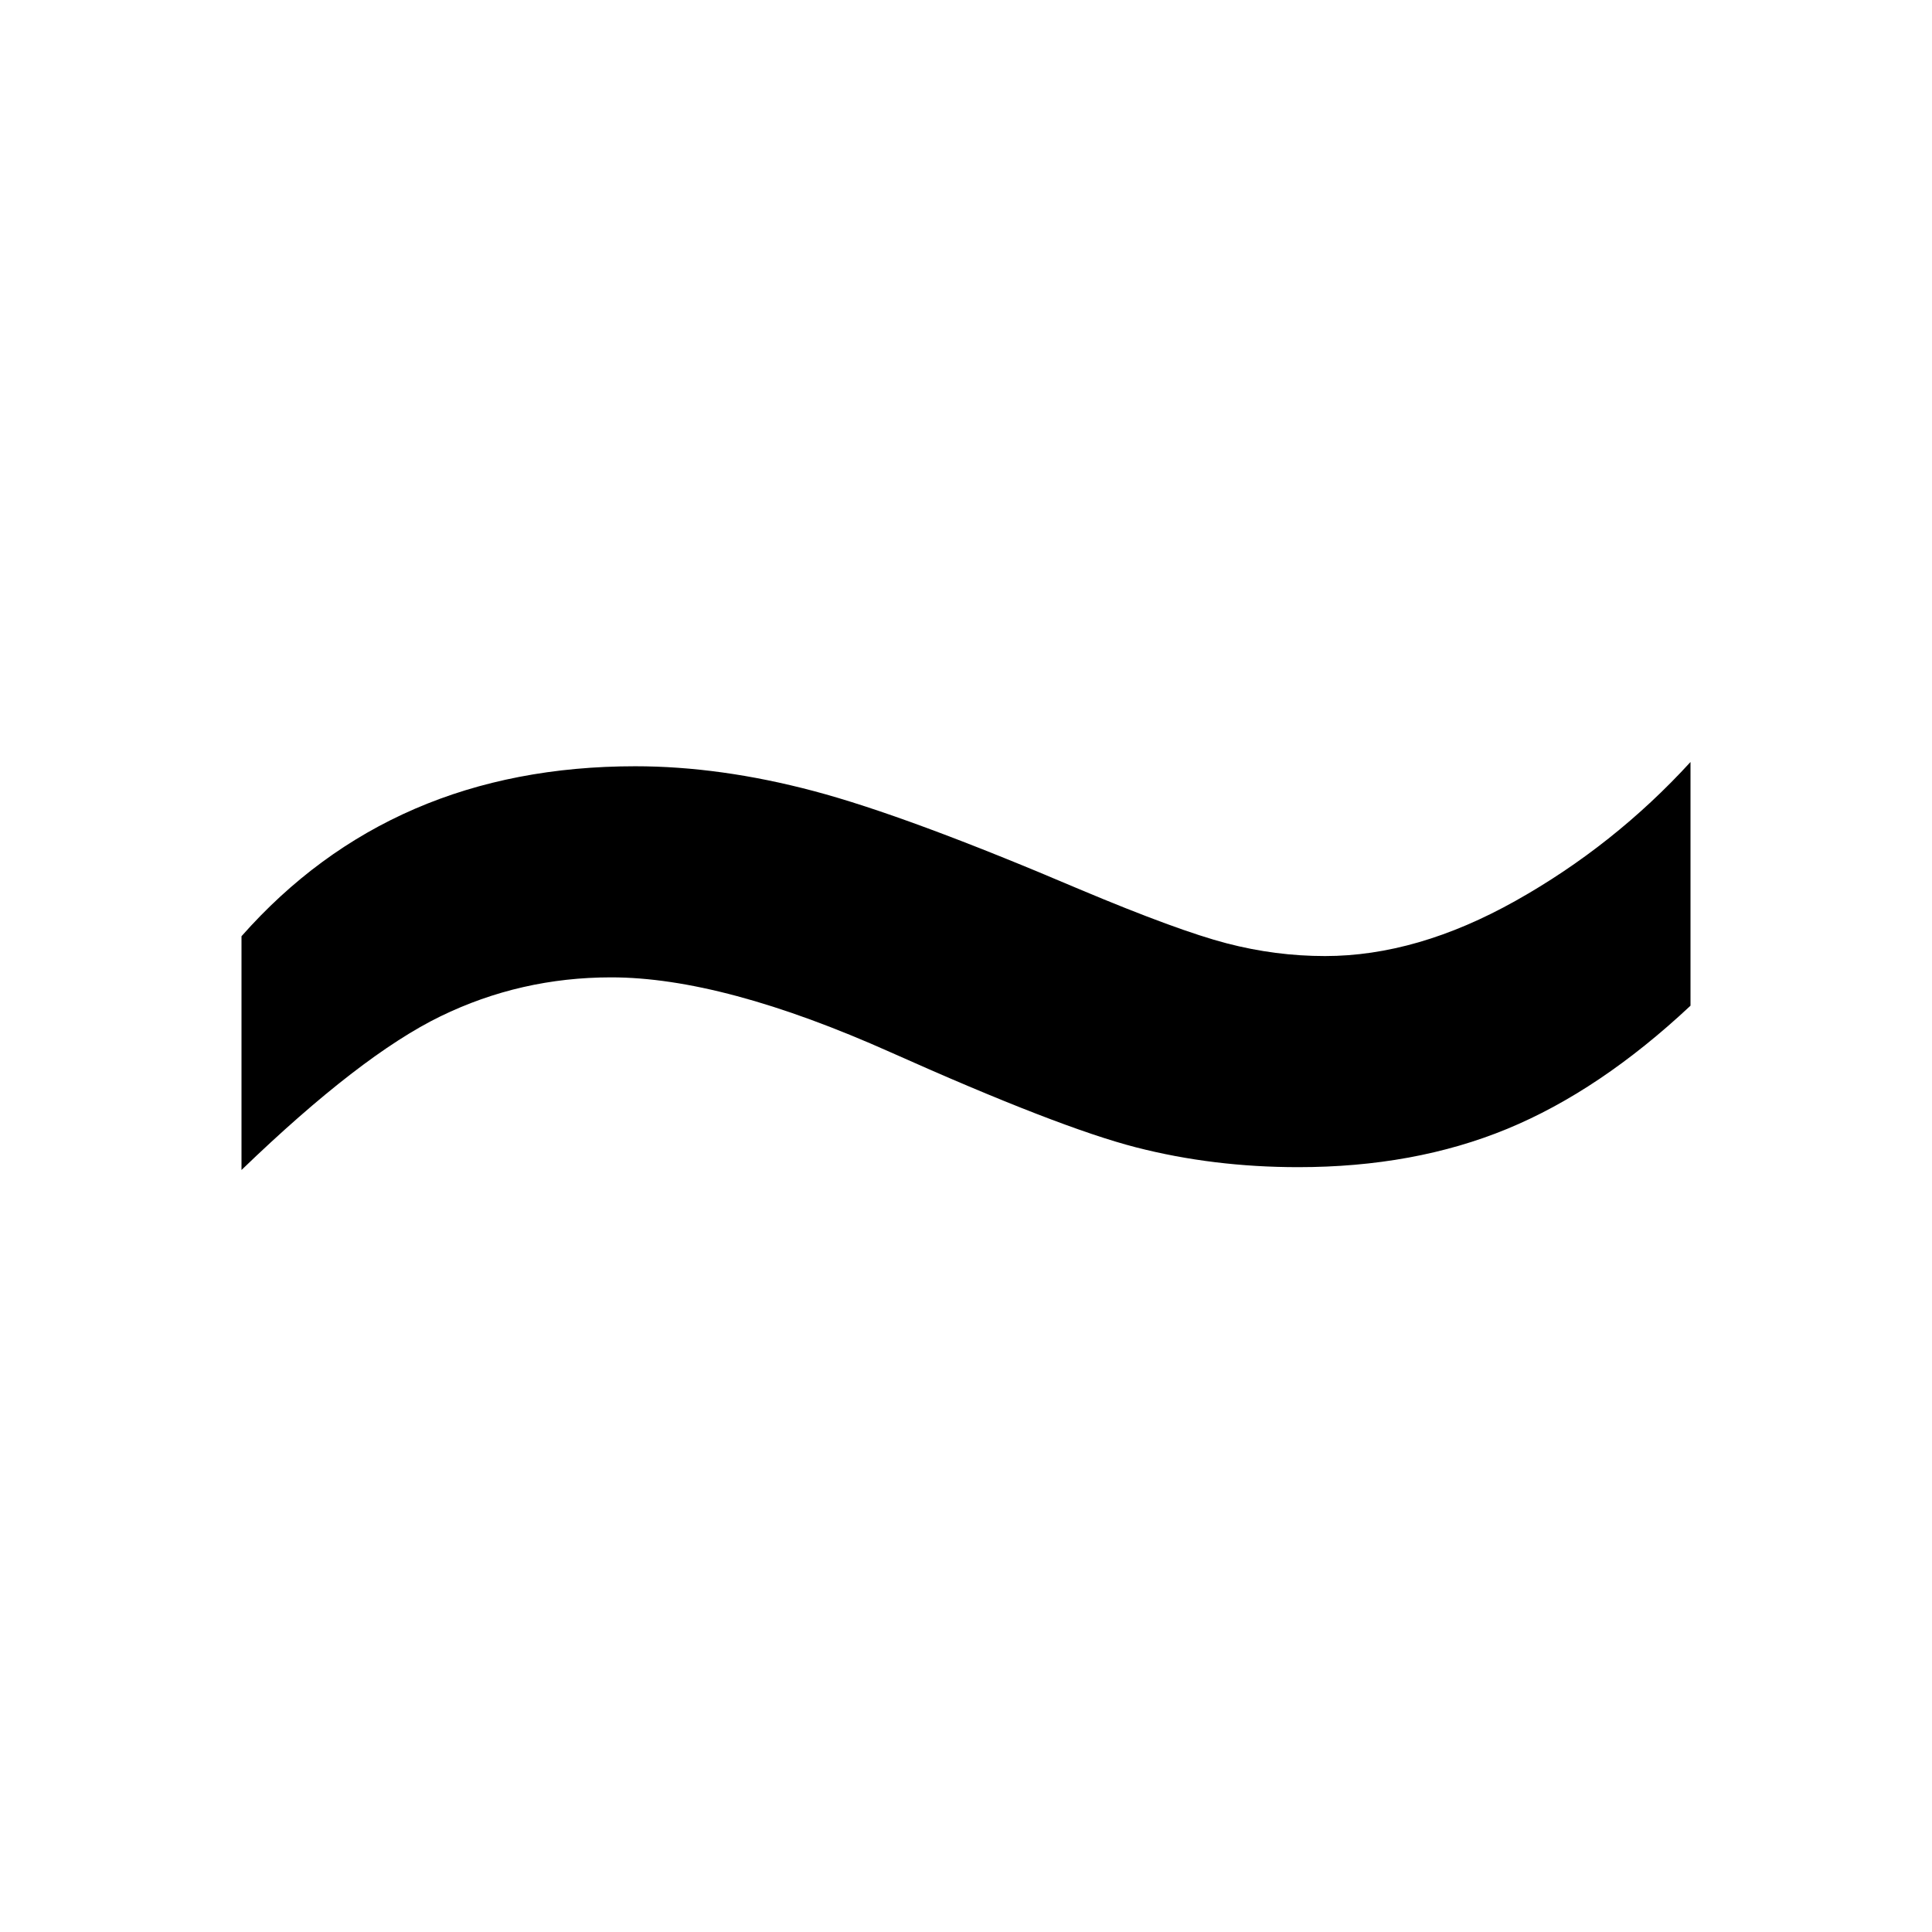
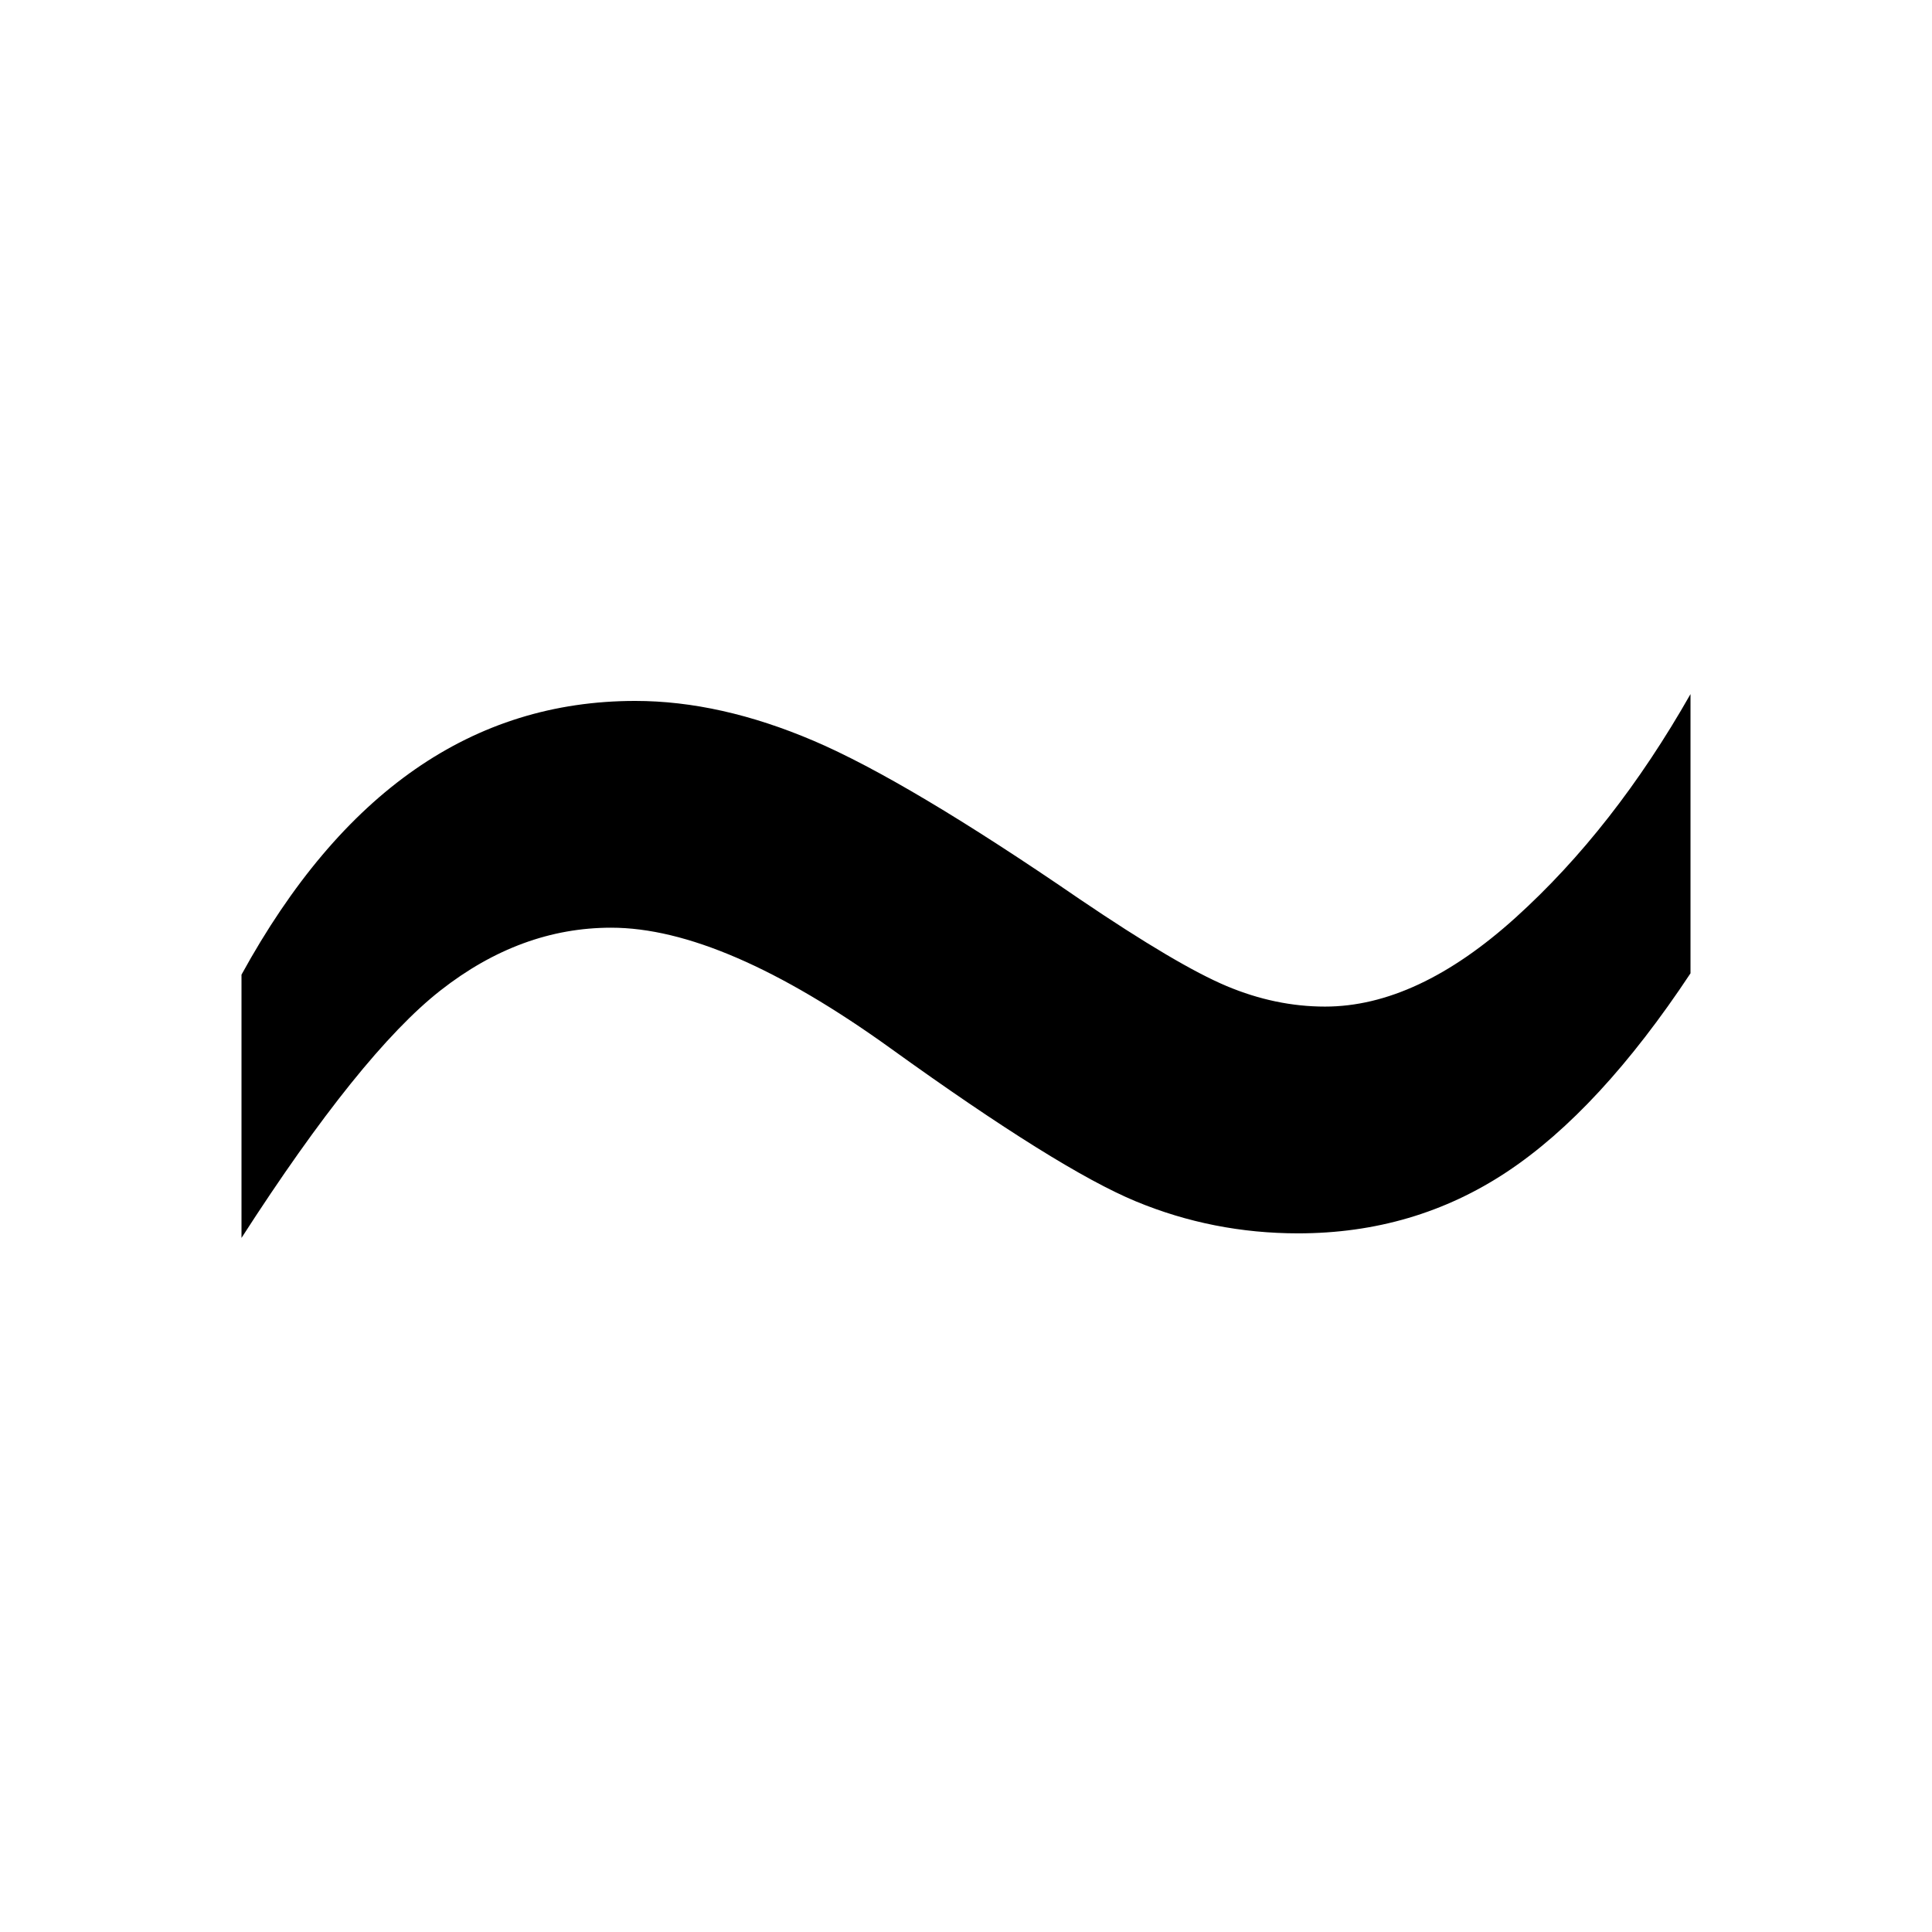
<svg xmlns="http://www.w3.org/2000/svg" width="100%" height="100%" viewBox="0 0 512 512" version="1.1" xml:space="preserve" style="fill-rule:evenodd;clip-rule:evenodd;stroke-linejoin:round;stroke-miterlimit:2;">
  <g id="Artboard1">
-     <path d="M64,310.06l0,-61.95c26.526,-30.029 61.31,-45.044 104.352,-45.044c15.015,-0 30.78,2.19 47.296,6.569c16.516,4.379 40.039,13.075 70.569,26.088c17.267,7.257 30.217,12.012 38.85,14.264c8.634,2.252 17.33,3.378 26.088,3.378c16.266,0 33.095,-4.88 50.487,-14.639c17.392,-9.76 32.845,-22.022 46.358,-36.786l-0,64.578c-16.016,15.014 -32.219,25.9 -48.61,32.656c-16.391,6.757 -34.847,10.135 -55.367,10.135c-15.014,0 -29.341,-1.751 -42.979,-5.255c-13.638,-3.503 -35.284,-11.886 -64.938,-25.149c-29.654,-13.263 -54.366,-19.895 -74.135,-19.895c-16.016,0 -31.093,3.441 -45.232,10.323c-14.139,6.882 -31.718,20.457 -52.739,40.727Z" style="fill-rule:nonzero;" />
+     <path d="M64,328.06l-0,-69.766c26.526,-48.361 61.31,-72.541 104.352,-72.541c15.015,0 30.78,3.527 47.296,10.579c16.516,7.053 40.039,21.057 70.569,42.013c17.267,11.687 30.217,19.344 38.85,22.971c8.634,3.627 17.33,5.441 26.088,5.441c16.266,-0 33.095,-7.859 50.487,-23.576c17.392,-15.717 32.845,-35.464 46.358,-59.241l0,73.998c-16.016,24.18 -32.219,41.711 -48.61,52.592c-16.391,10.881 -34.847,16.321 -55.367,16.321c-15.014,0 -29.341,-2.821 -42.979,-8.463c-13.638,-5.642 -35.284,-19.142 -64.938,-40.502c-29.654,-21.359 -54.366,-32.038 -74.135,-32.038c-16.016,-0 -31.093,5.541 -45.232,16.624c-14.139,11.082 -31.718,32.945 -52.739,65.588Z" style="fill-rule:nonzero;" />
  </g>
</svg>
